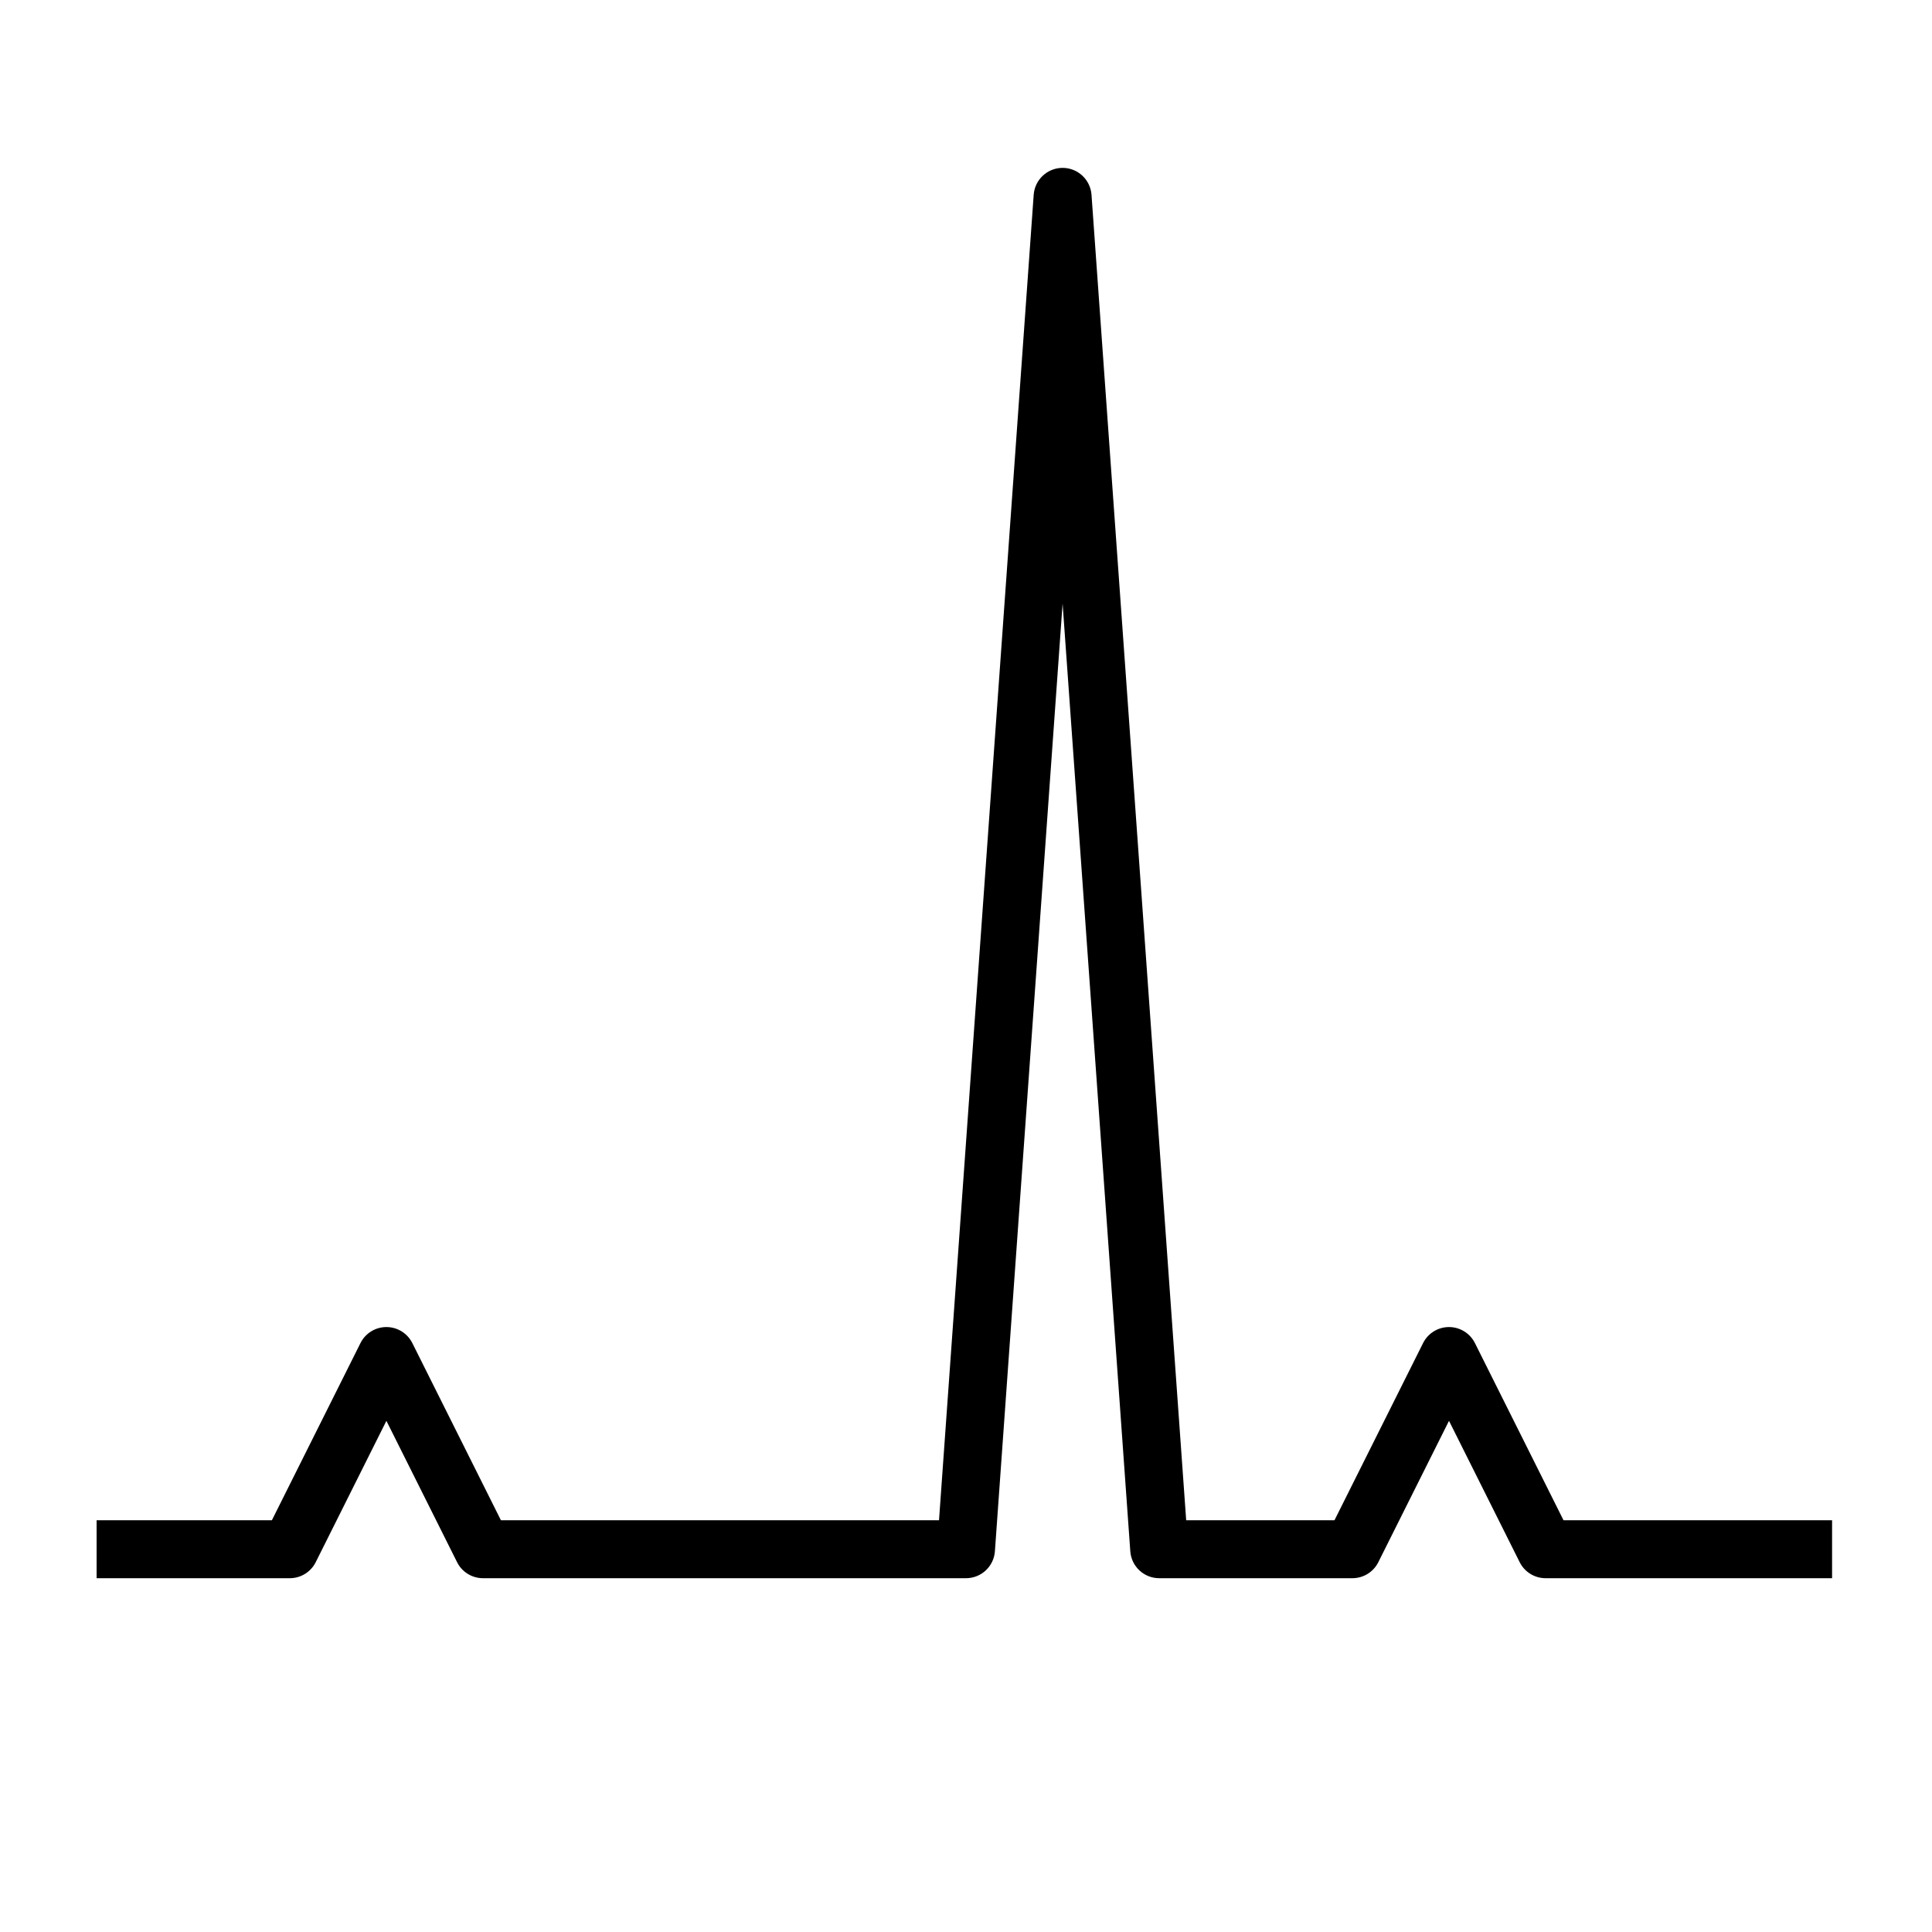
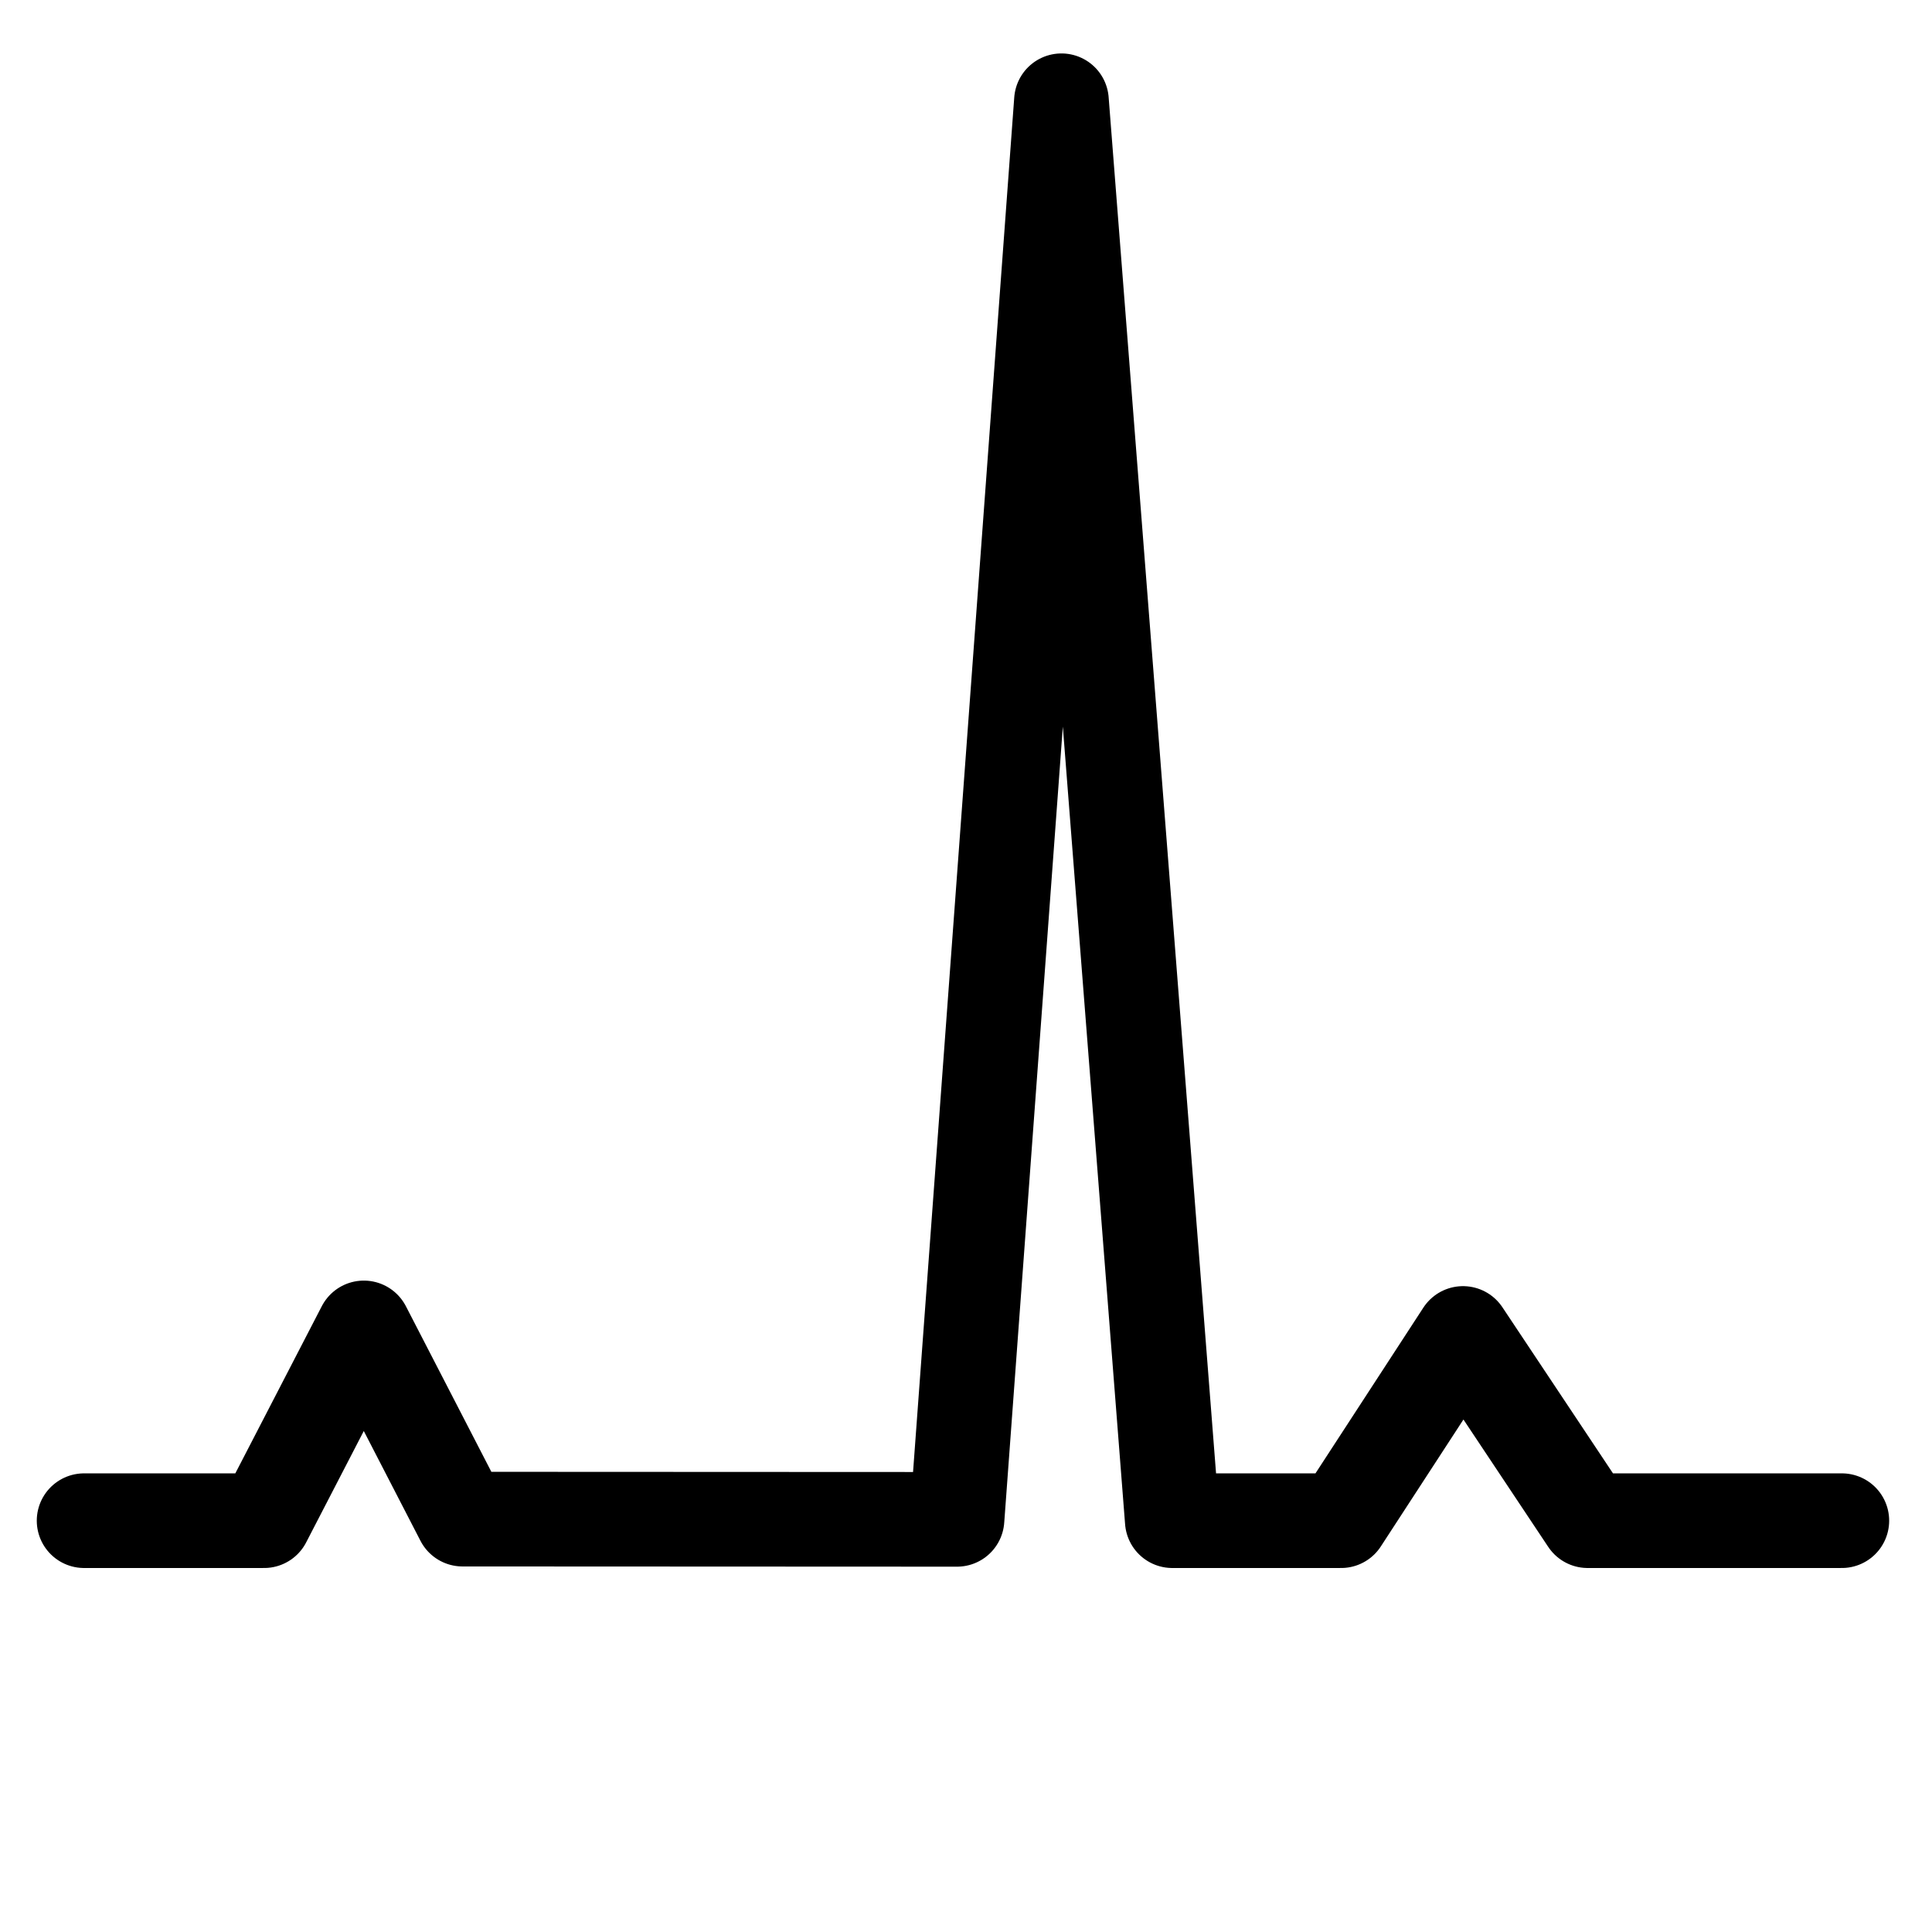
- <svg xmlns="http://www.w3.org/2000/svg" width="1000" height="1000" id="svg4152" version="1.1" viewBox="0 0 1000 1000">
-   <defs id="defs5498">
-     <marker style="overflow:visible" id="marker4233" refX="0.0" refY="0.0" orient="auto">
-       <path transform="scale(0.8)" style="fill-rule:evenodd;stroke:#000000;stroke-width:1pt;stroke-opacity:1;fill:#000000;fill-opacity:1" d="M 5.77,0.0 L -2.88,5.0 L -2.88,-5.0 L 5.77,0.0 z " id="path4235" />
-     </marker>
-     <marker style="overflow:visible" id="marker4755" refX="0.0" refY="0.0" orient="auto">
-       <path transform="scale(0.8)" style="fill-rule:evenodd;stroke:#000000;stroke-width:1pt;stroke-opacity:1;fill:#000000;fill-opacity:1" d="M 5.77,0.0 L -2.88,5.0 L -2.88,-5.0 L 5.77,0.0 z " id="path4757" />
-     </marker>
-     <marker orient="auto" refY="0.0" refX="0.0" id="Arrow1Lend" style="overflow:visible;">
-       <path id="path4164" d="M 0.0,0.0 L 5.0,-5.0 L -12.5,0.0 L 5.0,5.0 L 0.0,0.0 z " style="fill-rule:evenodd;stroke:#000000;stroke-width:1pt;stroke-opacity:1;fill:#000000;fill-opacity:1" transform="scale(0.8) rotate(180) translate(12.5,0)" />
-     </marker>
-     <marker orient="auto" refY="0.0" refX="0.0" id="Arrow2Lend" style="overflow:visible;">
-       <path id="path4182" style="fill-rule:evenodd;stroke-width:0.625;stroke-linejoin:round;stroke:#000000;stroke-opacity:1;fill:#000000;fill-opacity:1" d="M 8.719,4.034 L -2.207,0.016 L 8.719,-4.002 C 6.973,-1.63 6.983,1.616 8.719,4.034 z " transform="scale(1.1) rotate(180) translate(1,0)" />
-     </marker>
-   </defs>
-   <path style="color:#000000;font-style:normal;font-variant:normal;font-weight:normal;font-stretch:normal;font-size:medium;line-height:normal;font-family:sans-serif;text-indent:0;text-align:start;text-decoration:none;text-decoration-line:none;text-decoration-style:solid;text-decoration-color:#000000;letter-spacing:normal;word-spacing:normal;text-transform:none;direction:ltr;block-progression:tb;writing-mode:lr-tb;baseline-shift:baseline;text-anchor:start;white-space:normal;clip-rule:nonzero;display:inline;overflow:visible;visibility:visible;opacity:1;isolation:auto;mix-blend-mode:normal;color-interpolation:sRGB;color-interpolation-filters:linearRGB;solid-color:#000000;solid-opacity:1;fill:#000000;fill-opacity:1;fill-rule:evenodd;stroke:none;stroke-width:30;stroke-linecap:butt;stroke-linejoin:round;stroke-miterlimit:4;stroke-dasharray:none;stroke-dashoffset:0;stroke-opacity:1;color-rendering:auto;image-rendering:auto;shape-rendering:auto;text-rendering:auto;enable-background:accumulate" d="m 549.971,86.896 a 15.002,15.002 0 0 0 -14.932,13.912 l -49.006,686.068 -226.762,0 -45.855,-91.707 a 15.002,15.002 0 0 0 -26.832,0 l -45.855,91.707 -90.729,0 0,30 100,0 a 15.002,15.002 0 0 0 13.416,-8.291 L 200,735.418 236.584,808.586 A 15.002,15.002 0 0 0 250,816.877 l 250,0 a 15.002,15.002 0 0 0 14.961,-13.932 L 550,312.398 585.039,802.945 A 15.002,15.002 0 0 0 600,816.877 l 100,0 a 15.002,15.002 0 0 0 13.416,-8.291 L 750,735.418 786.584,808.586 A 15.002,15.002 0 0 0 800,816.877 l 148.283,0 0,-30 -139.012,0 -45.855,-91.707 a 15.002,15.002 0 0 0 -26.832,0 l -45.855,91.707 -76.762,0 -49.006,-686.068 A 15.002,15.002 0 0 0 549.971,86.896 Z" id="path84818" />
+ <svg xmlns="http://www.w3.org/2000/svg" version="1.1" id="svg4152" x="0px" y="0px" width="1000px" height="1000px" viewBox="0 0 1000 1000" enable-background="new 0 0 1000 1000" xml:space="preserve">
+   <g>
+     <polyline fill="none" stroke="#000000" stroke-width="48.987" stroke-linecap="round" stroke-linejoin="round" stroke-miterlimit="22.926" points="   43.528,787.101 136.71,787.101 188.32,687.328 239.403,786.299 495.351,786.412 549.407,52.153 606.77,787.101 694.167,787.101    757.249,690.201 821.76,787.101 953.335,787.101  " />
+   </g>
</svg>
